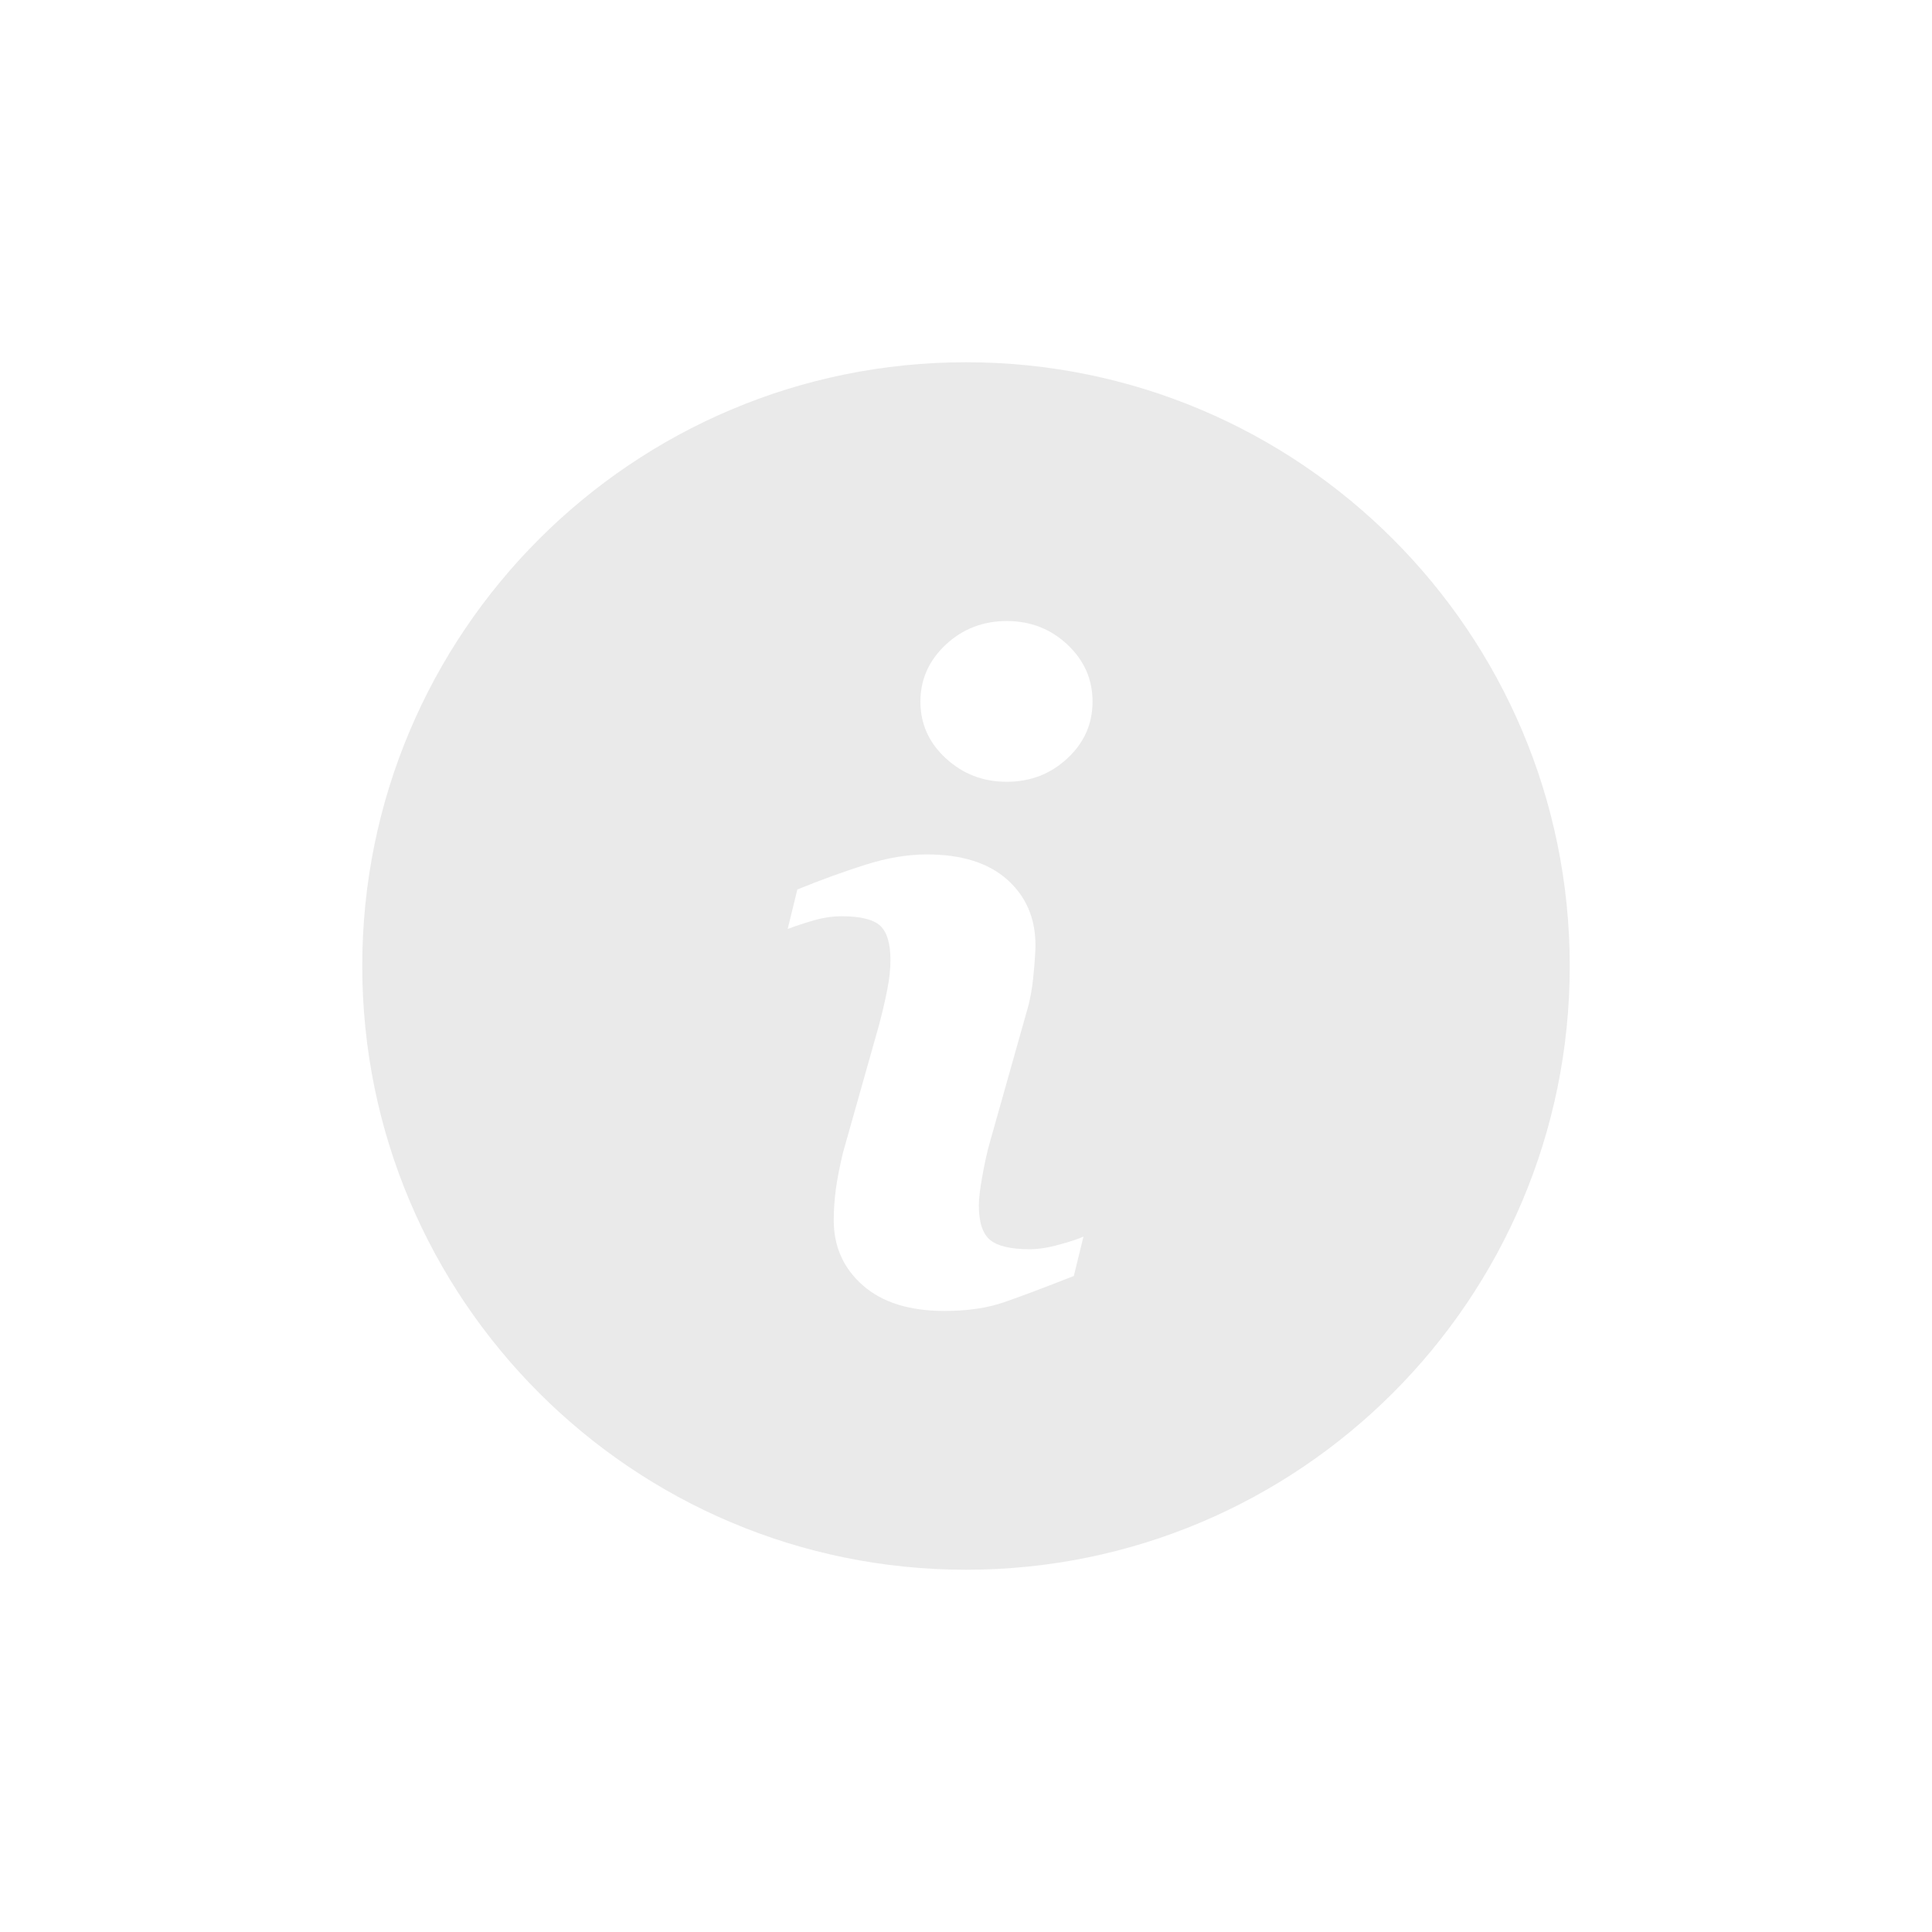
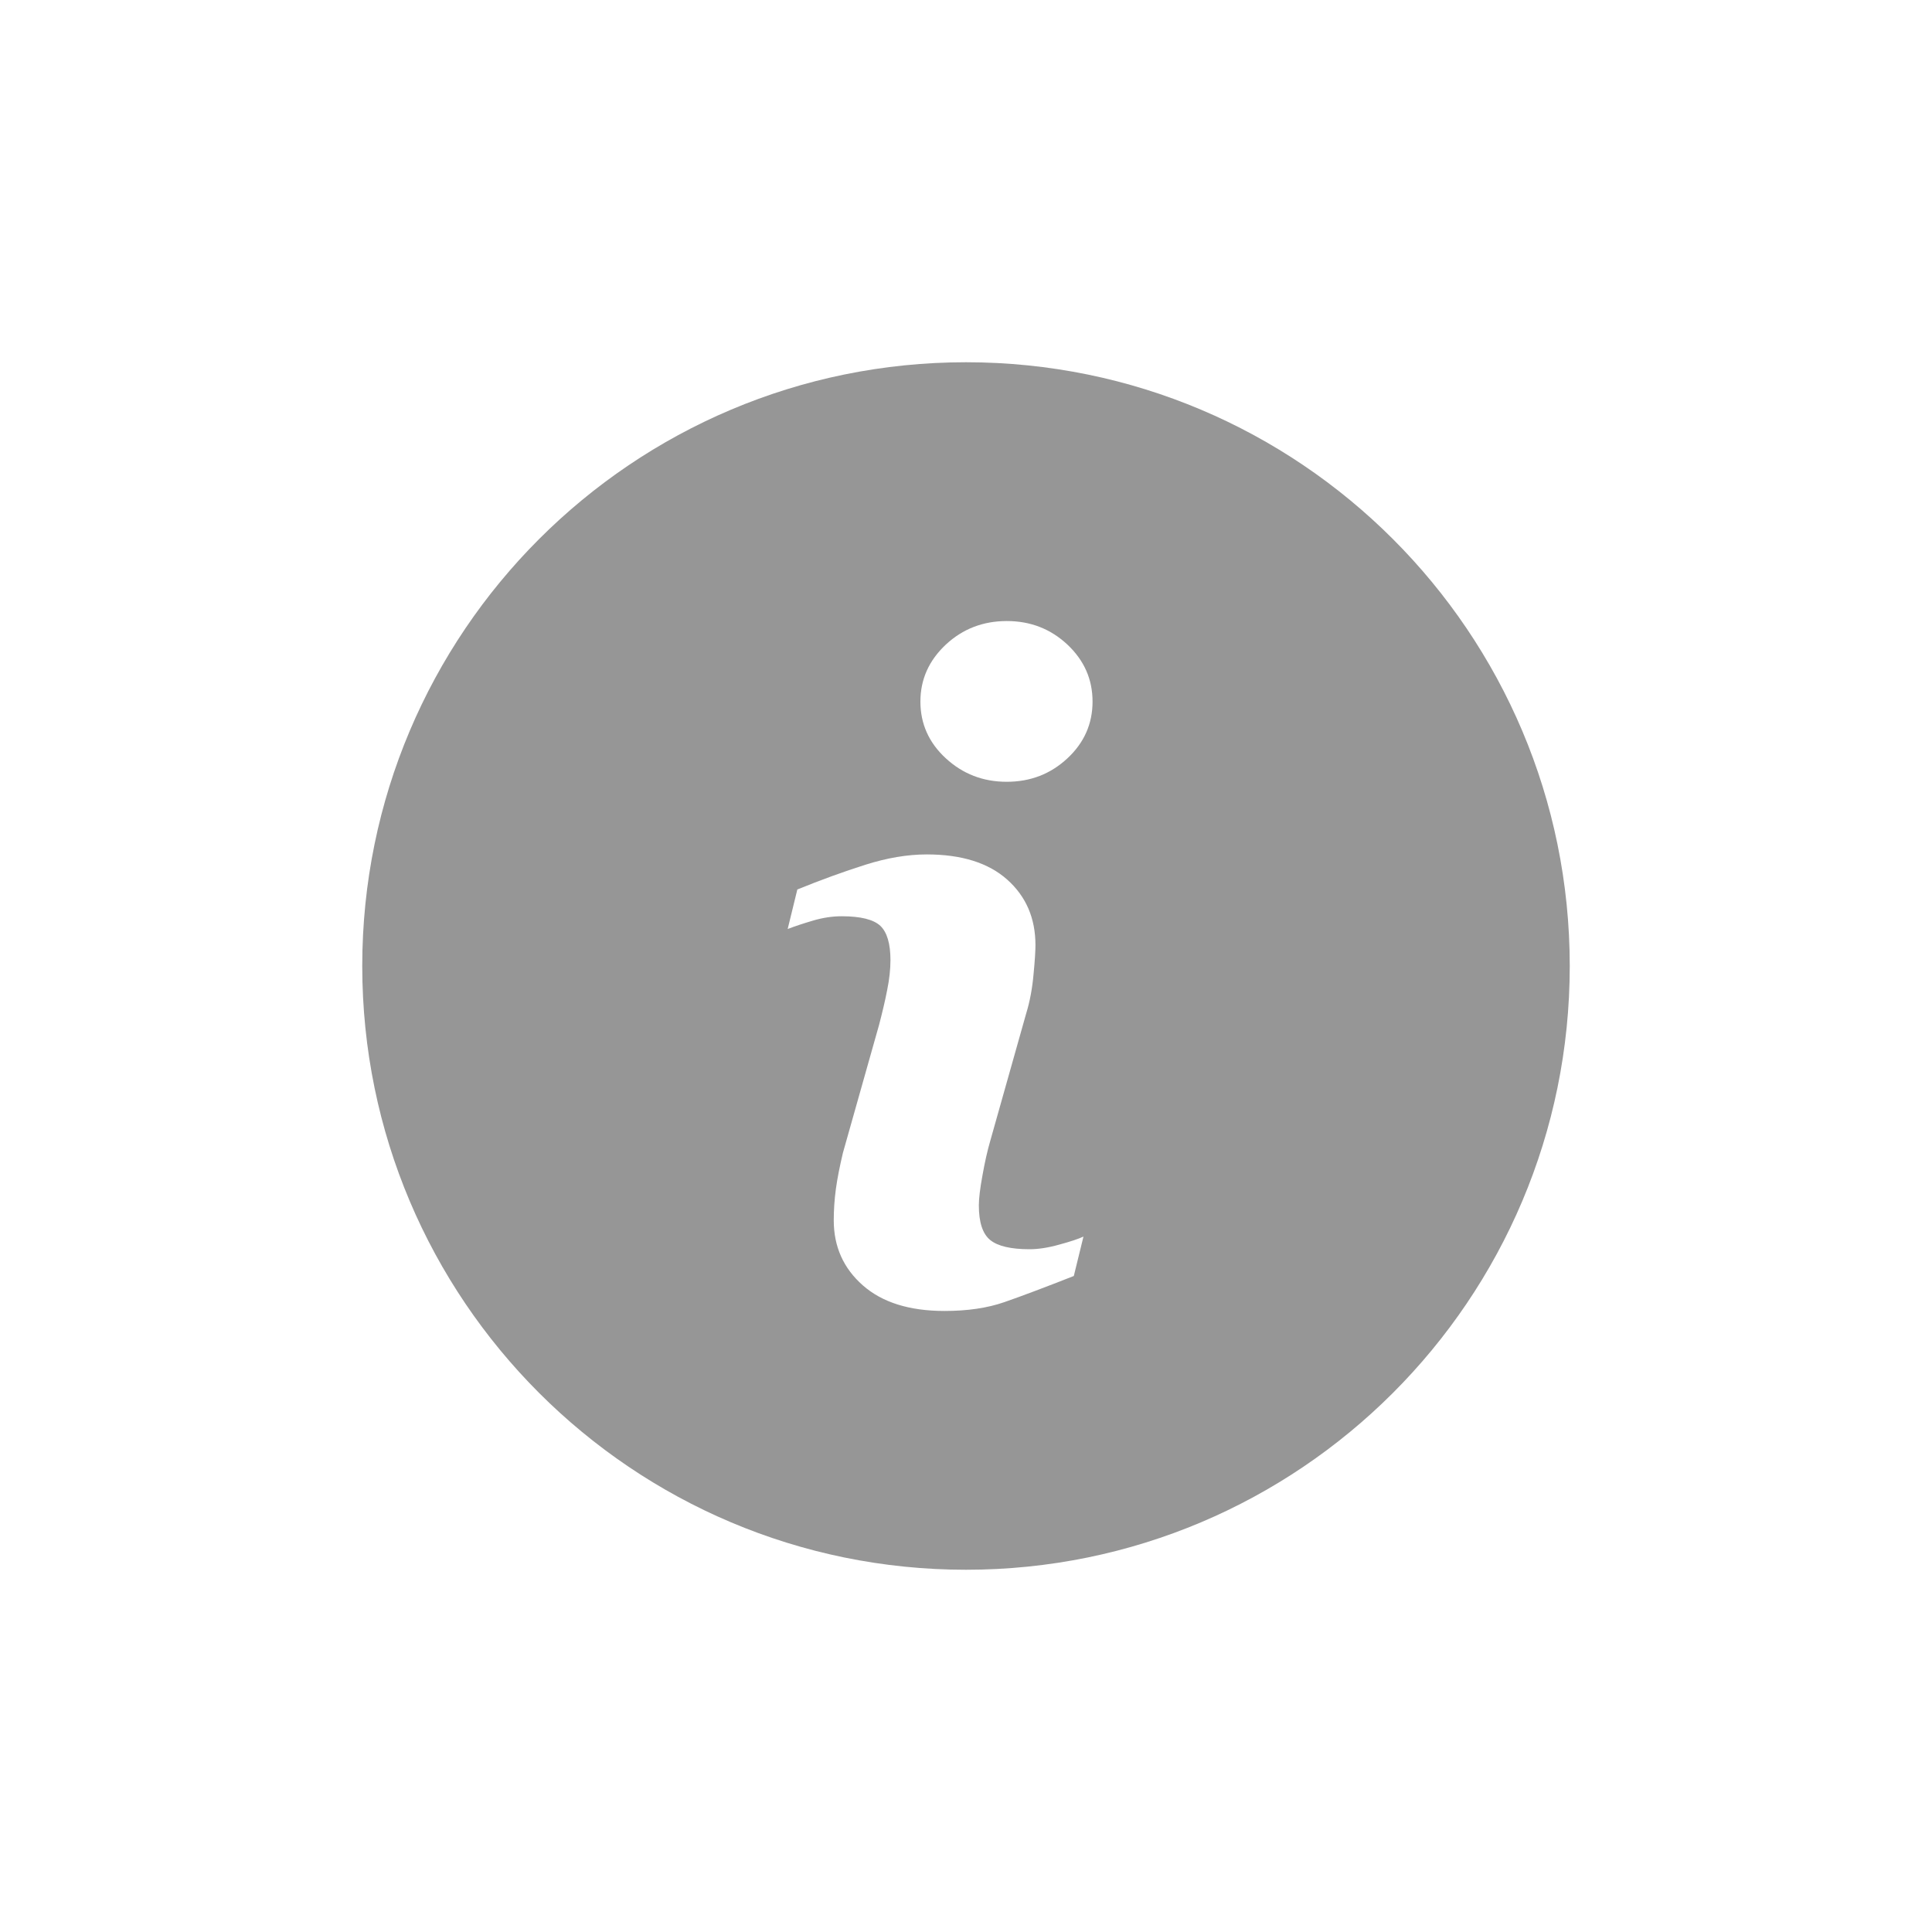
<svg xmlns="http://www.w3.org/2000/svg" width="20" height="20" viewBox="0 0 20 20" fill="none">
-   <path fill-rule="evenodd" clip-rule="evenodd" d="M10 16.25C13.452 16.25 16.25 13.452 16.25 10C16.25 6.548 13.452 3.75 10 3.75C6.548 3.75 3.75 6.548 3.75 10C3.75 13.452 6.548 16.25 10 16.25ZM11.116 13.209L11.216 12.801C11.164 12.825 11.081 12.853 10.966 12.884C10.852 12.916 10.749 12.932 10.658 12.932C10.465 12.932 10.329 12.9 10.251 12.837C10.172 12.773 10.133 12.653 10.133 12.478C10.133 12.409 10.145 12.305 10.17 12.17C10.194 12.034 10.221 11.913 10.252 11.807L10.624 10.488C10.661 10.367 10.686 10.233 10.699 10.088C10.713 9.943 10.719 9.842 10.719 9.784C10.719 9.506 10.622 9.28 10.427 9.106C10.232 8.932 9.954 8.845 9.594 8.845C9.394 8.845 9.182 8.881 8.958 8.952C8.734 9.023 8.499 9.108 8.254 9.208L8.154 9.617C8.227 9.589 8.314 9.56 8.416 9.53C8.517 9.5 8.617 9.485 8.713 9.485C8.911 9.485 9.044 9.519 9.114 9.585C9.183 9.651 9.218 9.77 9.218 9.939C9.218 10.032 9.207 10.136 9.184 10.249C9.162 10.363 9.133 10.483 9.1 10.61L8.726 11.934C8.693 12.073 8.668 12.198 8.653 12.308C8.638 12.419 8.631 12.527 8.631 12.633C8.631 12.905 8.731 13.129 8.932 13.306C9.133 13.483 9.415 13.571 9.778 13.571C10.014 13.571 10.221 13.541 10.399 13.479C10.577 13.417 10.816 13.327 11.116 13.209ZM11.05 7.85C11.223 7.689 11.31 7.493 11.31 7.263C11.31 7.033 11.224 6.837 11.05 6.673C10.876 6.51 10.667 6.429 10.422 6.429C10.177 6.429 9.966 6.51 9.791 6.673C9.616 6.837 9.528 7.033 9.528 7.263C9.528 7.493 9.616 7.689 9.791 7.85C9.967 8.012 10.176 8.093 10.422 8.093C10.667 8.093 10.876 8.012 11.05 7.85Z" fill="#969696" fill-opacity="0.2" />
+   <path fill-rule="evenodd" clip-rule="evenodd" d="M10 16.25C13.452 16.25 16.25 13.452 16.25 10C16.25 6.548 13.452 3.75 10 3.75C6.548 3.75 3.75 6.548 3.75 10C3.75 13.452 6.548 16.25 10 16.25ZM11.116 13.209L11.216 12.801C11.164 12.825 11.081 12.853 10.966 12.884C10.852 12.916 10.749 12.932 10.658 12.932C10.465 12.932 10.329 12.9 10.251 12.837C10.172 12.773 10.133 12.653 10.133 12.478C10.133 12.409 10.145 12.305 10.17 12.17C10.194 12.034 10.221 11.913 10.252 11.807L10.624 10.488C10.661 10.367 10.686 10.233 10.699 10.088C10.713 9.943 10.719 9.842 10.719 9.784C10.719 9.506 10.622 9.28 10.427 9.106C10.232 8.932 9.954 8.845 9.594 8.845C9.394 8.845 9.182 8.881 8.958 8.952C8.734 9.023 8.499 9.108 8.254 9.208L8.154 9.617C8.227 9.589 8.314 9.56 8.416 9.53C8.517 9.5 8.617 9.485 8.713 9.485C8.911 9.485 9.044 9.519 9.114 9.585C9.183 9.651 9.218 9.77 9.218 9.939C9.218 10.032 9.207 10.136 9.184 10.249C9.162 10.363 9.133 10.483 9.1 10.61L8.726 11.934C8.693 12.073 8.668 12.198 8.653 12.308C8.638 12.419 8.631 12.527 8.631 12.633C8.631 12.905 8.731 13.129 8.932 13.306C9.133 13.483 9.415 13.571 9.778 13.571C10.014 13.571 10.221 13.541 10.399 13.479C10.577 13.417 10.816 13.327 11.116 13.209ZM11.05 7.85C11.223 7.689 11.31 7.493 11.31 7.263C11.31 7.033 11.224 6.837 11.05 6.673C10.876 6.51 10.667 6.429 10.422 6.429C10.177 6.429 9.966 6.51 9.791 6.673C9.616 6.837 9.528 7.033 9.528 7.263C9.528 7.493 9.616 7.689 9.791 7.85C9.967 8.012 10.176 8.093 10.422 8.093C10.667 8.093 10.876 8.012 11.05 7.85Z" fill="#969696" />
</svg>
